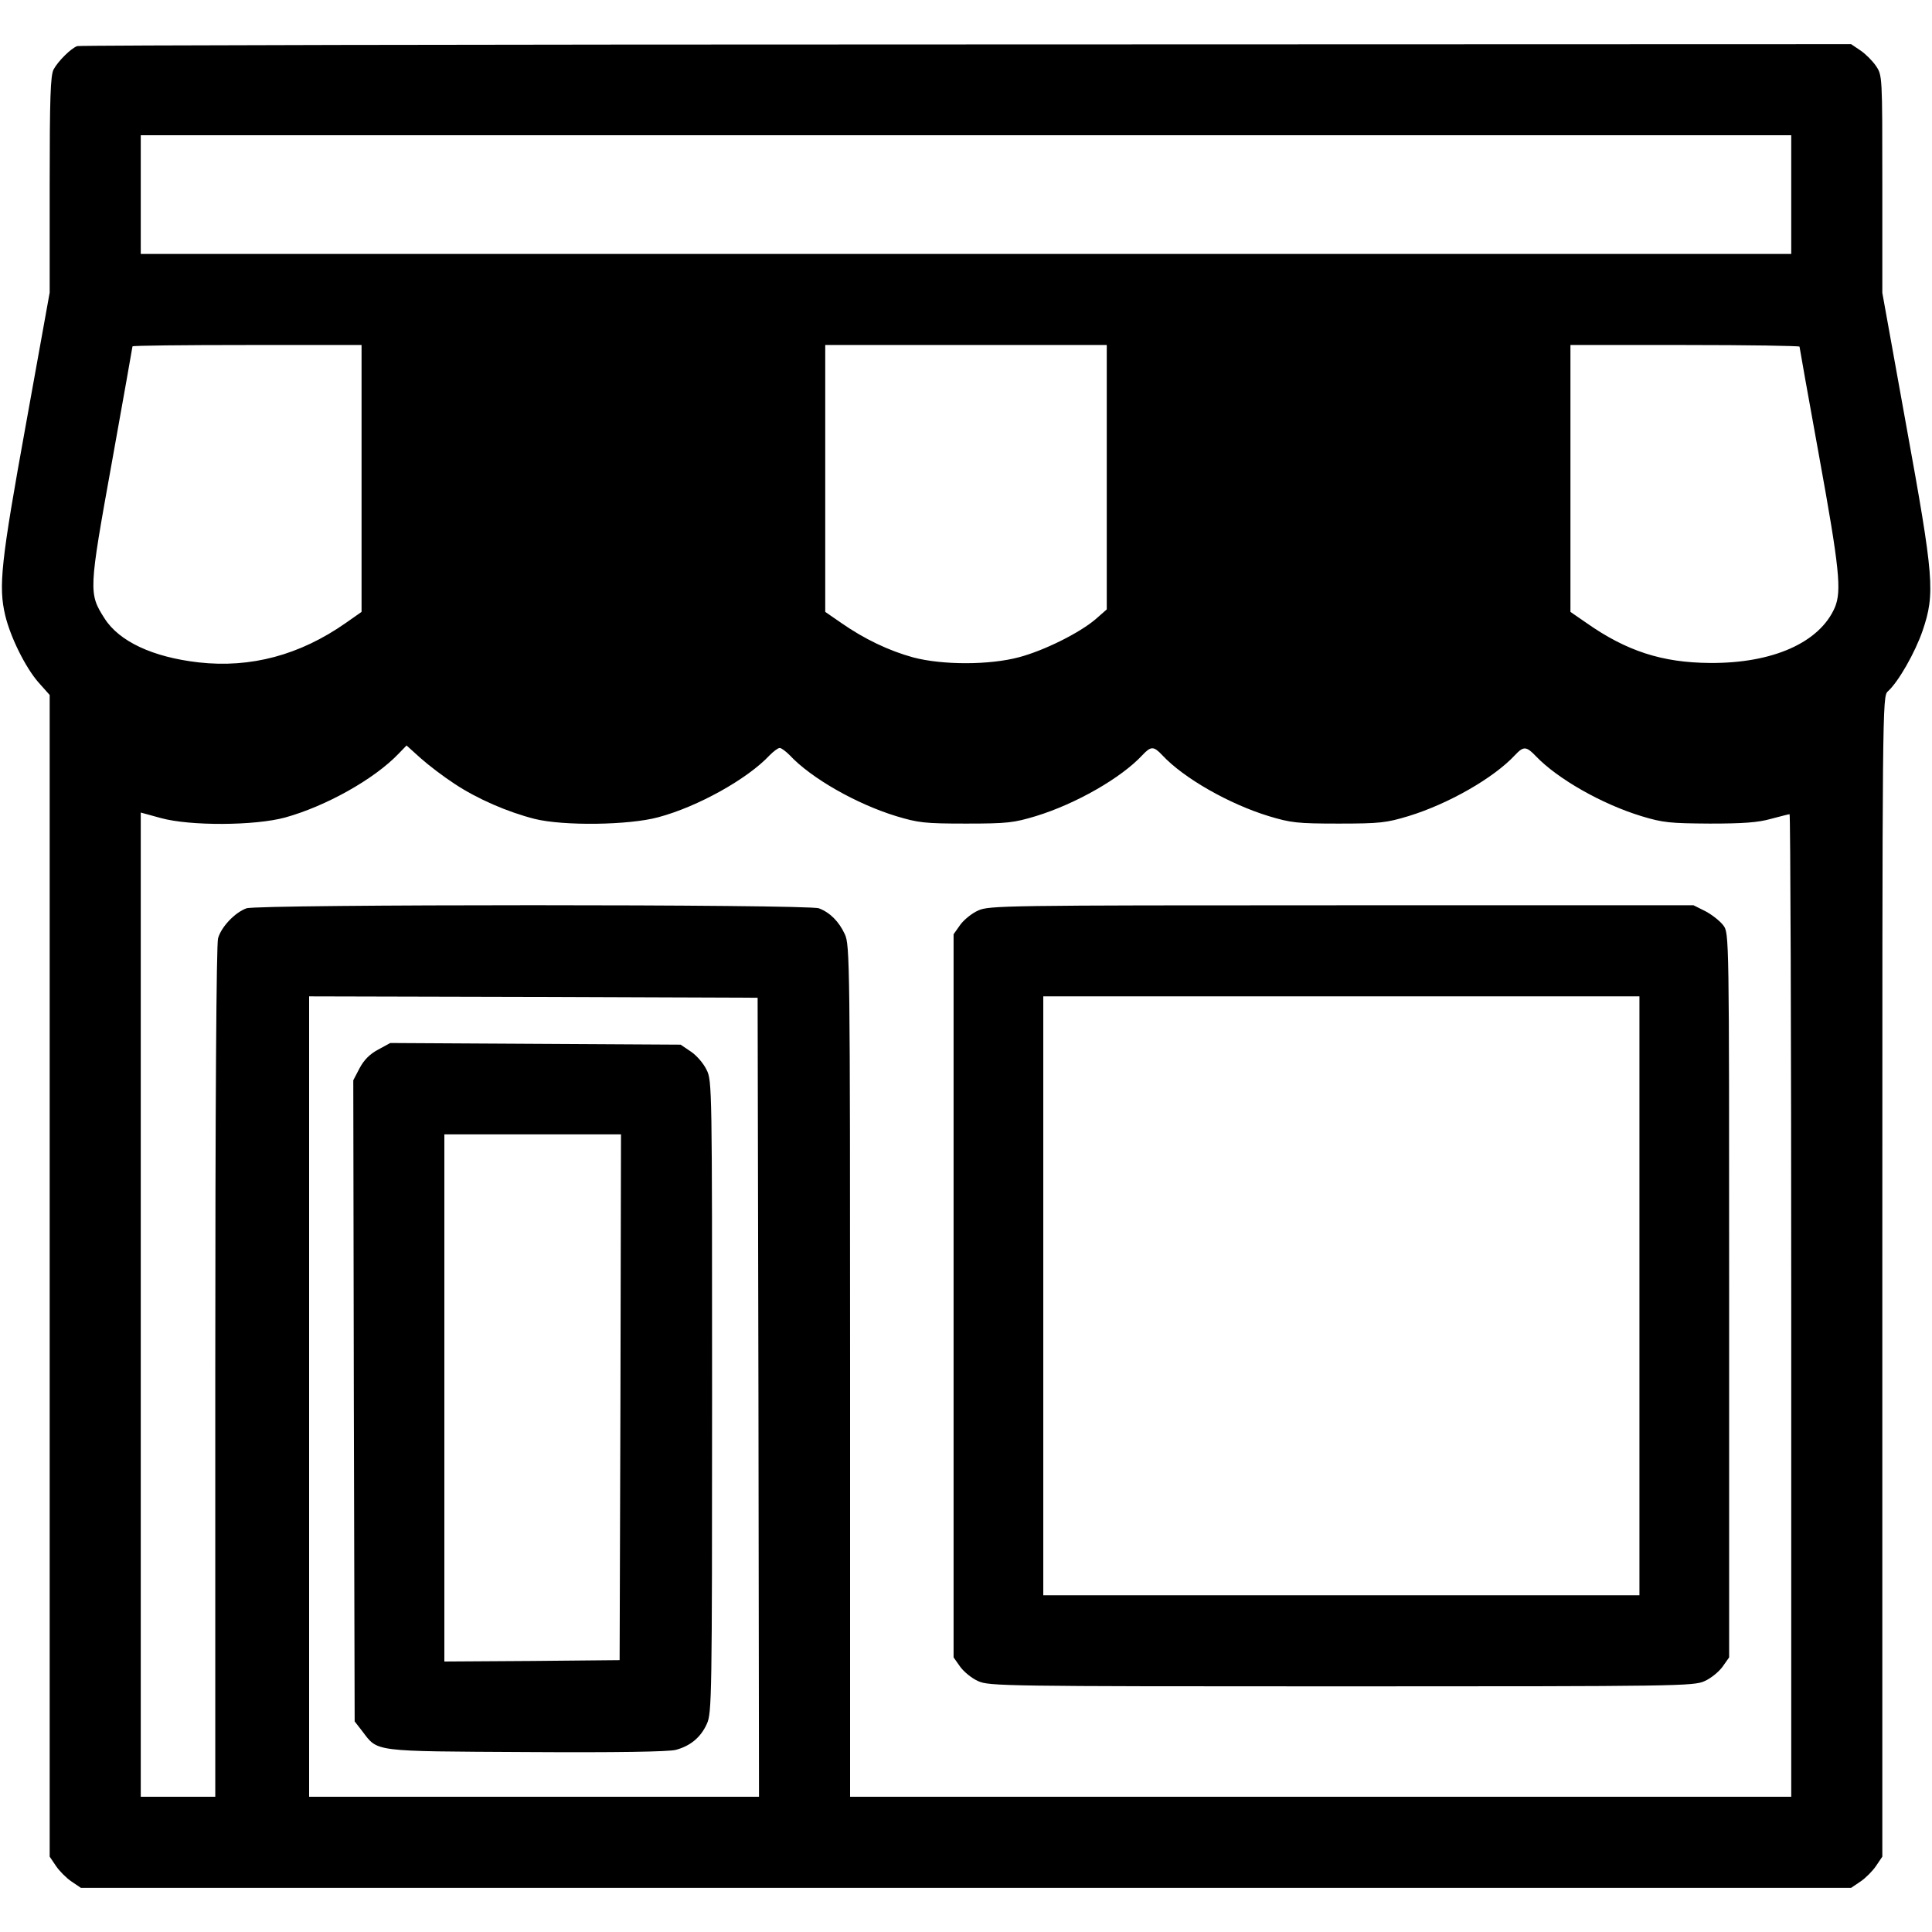
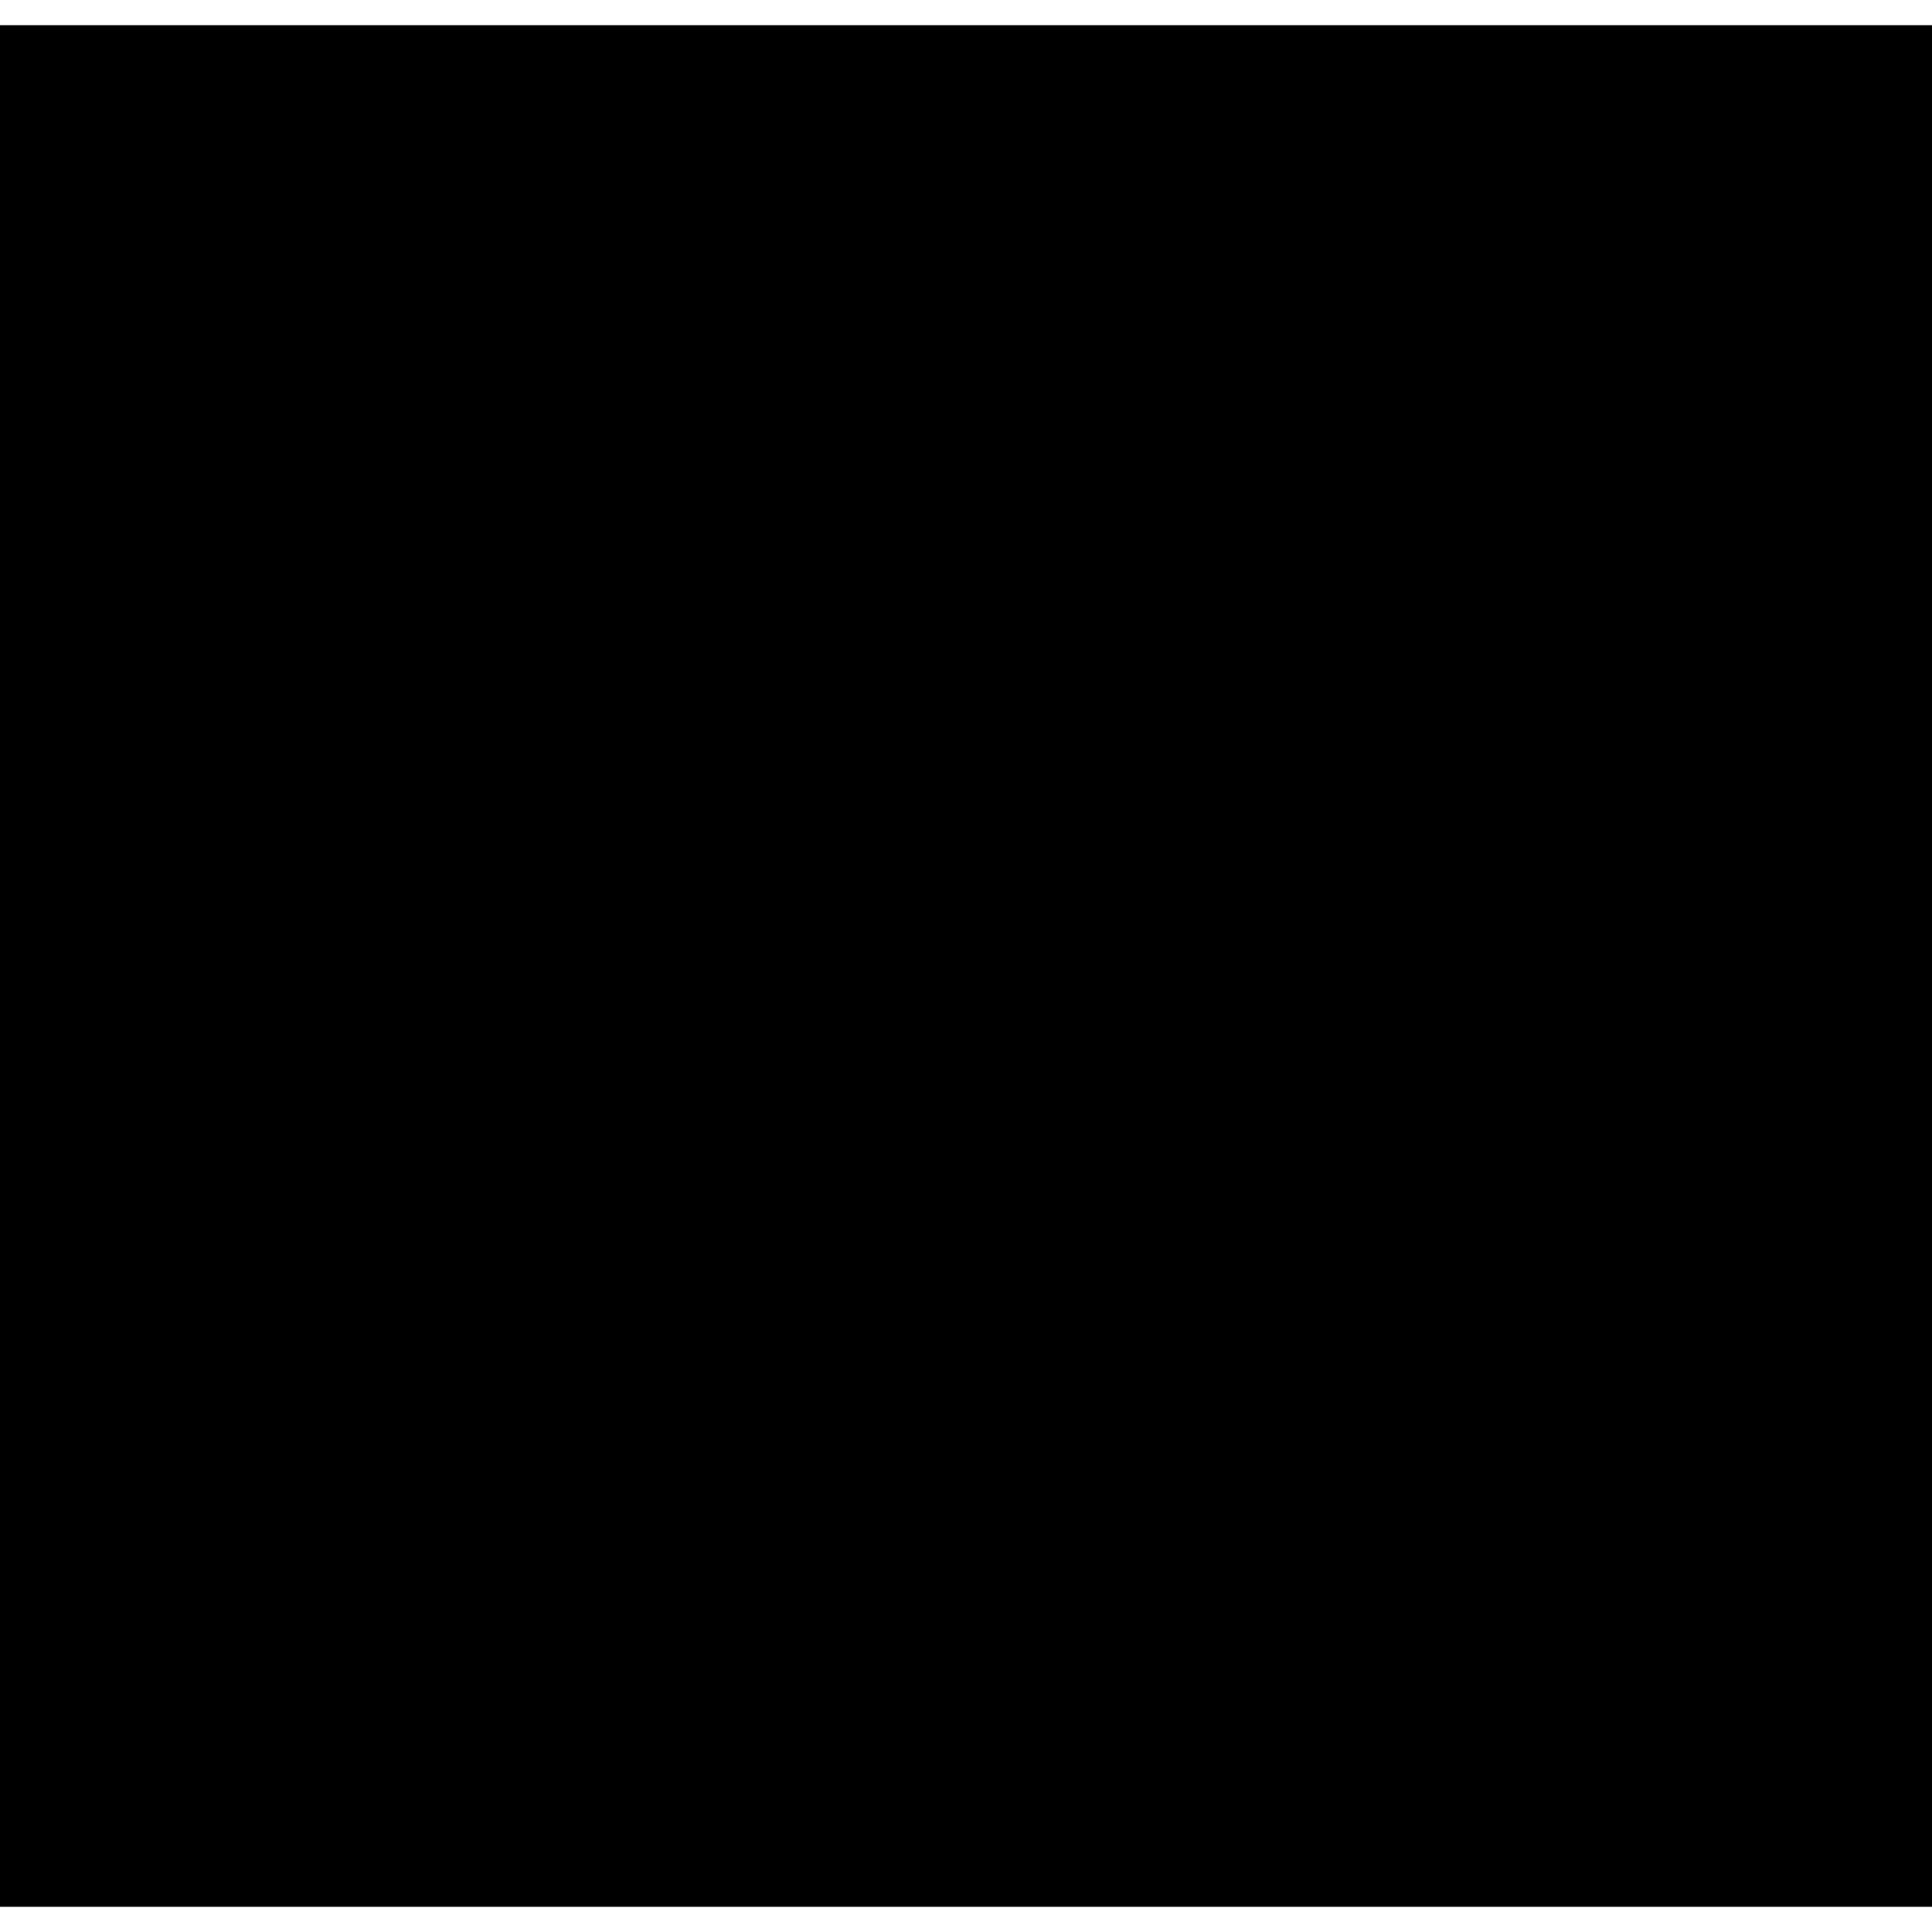
- <svg xmlns="http://www.w3.org/2000/svg" version="1.0" width="700pt" height="700pt" viewBox="0 0 700 700" preserveAspectRatio="xMidYMid meet">
-   <g transform="translate(0,700) scale(0.1,-0.1)" fill="#000000" stroke="none">
-     <path d="M280 6833 c-23 -8 -70 -55 -86 -85 -11 -22 -14 -101 -14 -417 l0 -391 -86 -477 c-91 -501 -100 -588 -75 -693 19 -79 73 -188 120 -242 l41 -46 0 -2105 0 -2104 23 -34 c12 -18 38 -44 56 -56 l34 -23 3207 0 3207 0 34 23 c18 12 44 38 56 56 l23 34 0 2102 c0 2075 0 2102 20 2120 38 34 99 141 126 220 46 135 41 192 -60 747 l-86 477 0 394 c0 393 0 394 -23 428 -12 18 -38 44 -56 56 l-34 23 -3206 -1 c-1763 0 -3213 -3 -3221 -6z m6210 -538 l0 -215 -2990 0 -2990 0 0 215 0 215 2990 0 2990 0 0 -215z m-5180 -1029 l0 -483 -57 -40 c-167 -117 -345 -164 -533 -143 -167 19 -288 76 -341 159 -58 91 -58 99 26 564 41 229 75 419 75 422 0 3 187 5 415 5 l415 0 0 -484z m2700 5 l0 -479 -41 -36 c-59 -50 -186 -113 -276 -137 -107 -29 -278 -29 -384 -1 -88 24 -178 67 -261 125 l-58 40 0 483 0 484 510 0 510 0 0 -479z m2510 473 c0 -3 32 -182 71 -397 74 -407 82 -488 57 -548 -55 -127 -225 -203 -453 -201 -172 1 -302 43 -447 145 l-58 40 0 483 0 484 415 0 c228 0 415 -3 415 -6z m-4873 -1584 c83 -55 192 -102 290 -127 104 -26 342 -23 448 6 143 38 324 139 404 225 14 14 30 26 36 26 6 0 22 -12 36 -26 77 -83 242 -177 386 -221 80 -24 102 -27 253 -27 151 0 173 3 253 27 144 44 309 138 386 221 31 33 41 33 72 0 77 -83 242 -177 386 -221 80 -24 102 -27 253 -27 151 0 173 3 253 27 144 44 309 138 386 221 31 33 41 33 77 -5 78 -81 237 -172 381 -216 79 -24 104 -26 248 -27 122 0 175 4 221 17 34 9 65 17 68 17 3 0 6 -801 6 -1780 l0 -1780 -1705 0 -1705 0 0 1543 c0 1478 -1 1544 -19 1582 -21 46 -54 79 -94 94 -39 15 -2034 15 -2074 0 -42 -15 -92 -68 -103 -109 -6 -22 -10 -594 -10 -1572 l0 -1538 -135 0 -135 0 0 1783 0 1783 73 -20 c105 -29 340 -28 450 2 148 41 323 139 411 231 l29 30 51 -46 c28 -25 83 -67 123 -93z m1101 -2222 l2 -1448 -815 0 -815 0 0 1450 0 1450 813 -2 812 -3 3 -1447z" />
-     <path d="M3544 3701 c-23 -10 -52 -34 -65 -52 l-24 -34 0 -1310 0 -1310 24 -34 c13 -18 42 -42 65 -52 39 -18 94 -19 1316 -19 1222 0 1277 1 1316 19 23 10 52 34 65 52 l24 34 0 1312 c0 1308 0 1312 -21 1340 -11 15 -40 38 -64 51 l-44 22 -1276 0 c-1222 0 -1277 -1 -1316 -19z m2396 -1396 l0 -1085 -1080 0 -1080 0 0 1085 0 1085 1080 0 1080 0 0 -1085z" />
-     <path d="M1370 3197 c-30 -16 -51 -37 -67 -67 l-23 -44 2 -1161 3 -1162 28 -36 c57 -75 34 -72 595 -75 325 -2 516 1 541 8 52 14 90 45 112 94 18 39 19 93 19 1185 0 1122 0 1146 -20 1185 -11 23 -36 52 -57 66 l-37 25 -526 3 -526 3 -44 -24z m878 -1259 l-3 -953 -317 -3 -318 -2 0 955 0 955 320 0 320 0 -2 -952z" />
+ <svg xmlns="http://www.w3.org/2000/svg" version="1.0" width="920pt" height="920pt" viewBox="0 0 920 920" preserveAspectRatio="xMidYMid meet">
+   <g transform="translate(0,920) scale(0.1,-0.1)" fill="#000000" stroke="none">
+     <path d="M0 4600 l0 -4480 4600 0 4600 0 0 4480 0 4480 -4600 0 -4600 0 0 -4480z" />
  </g>
</svg>
